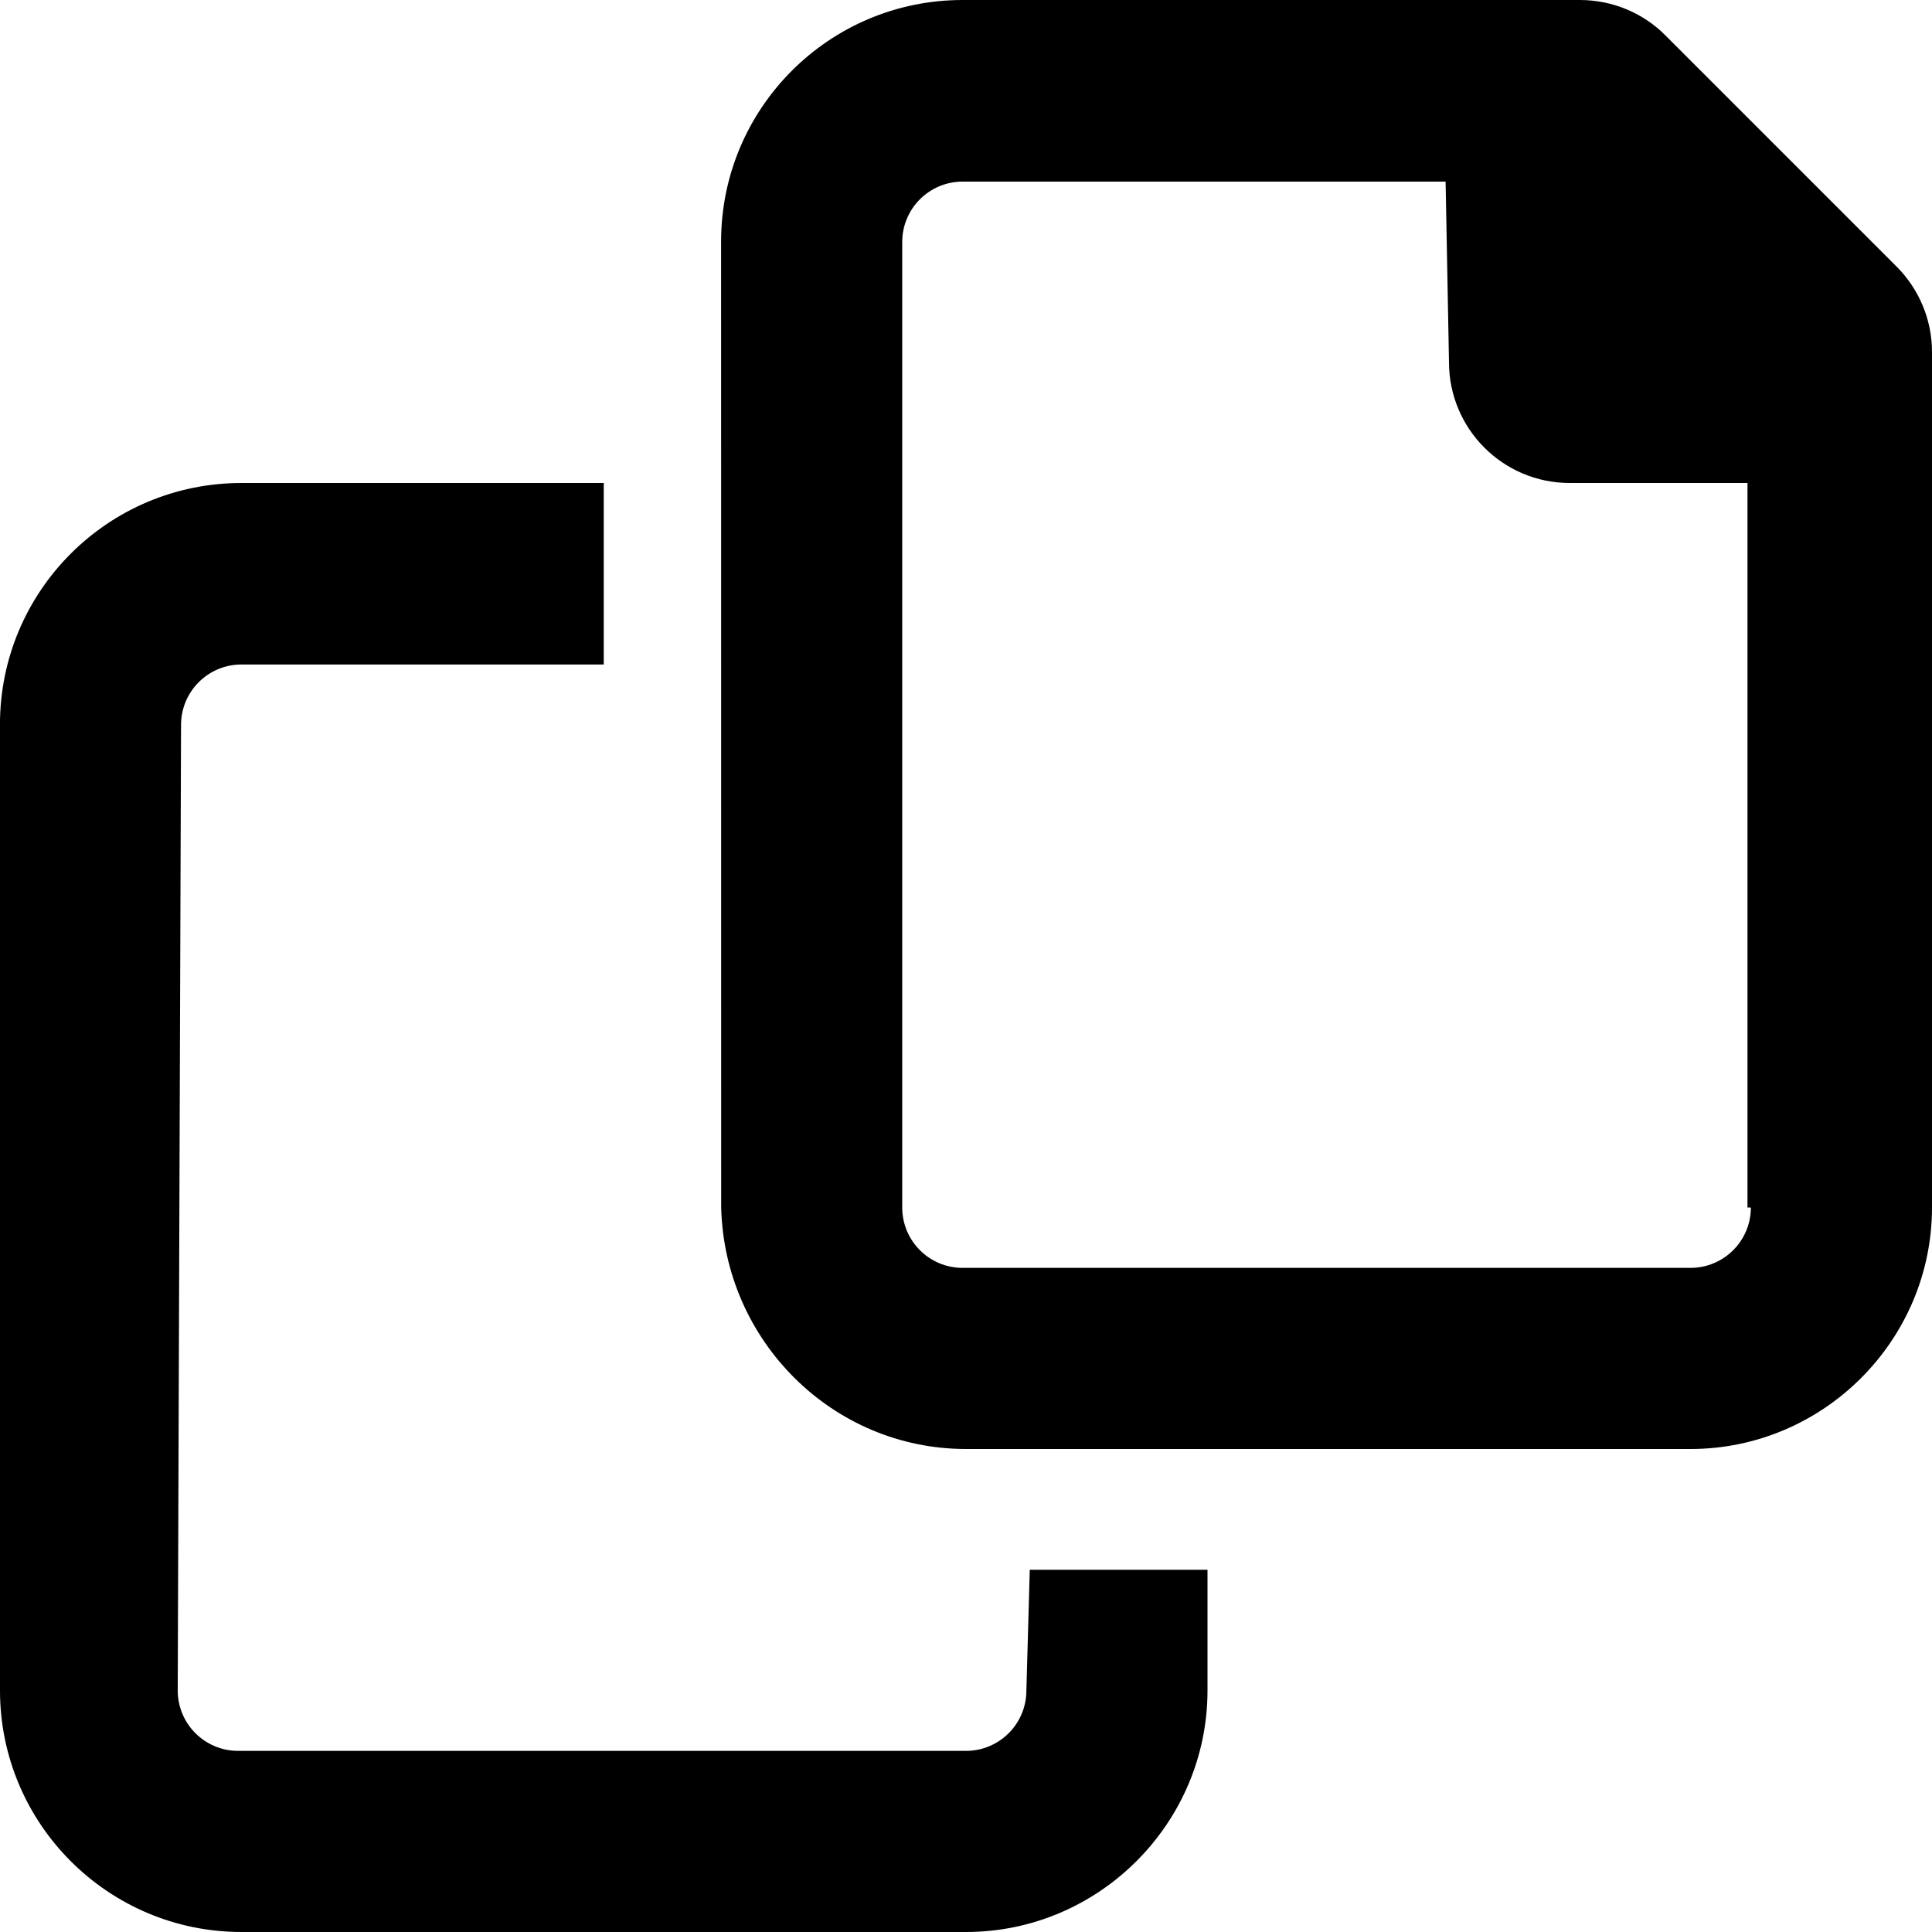
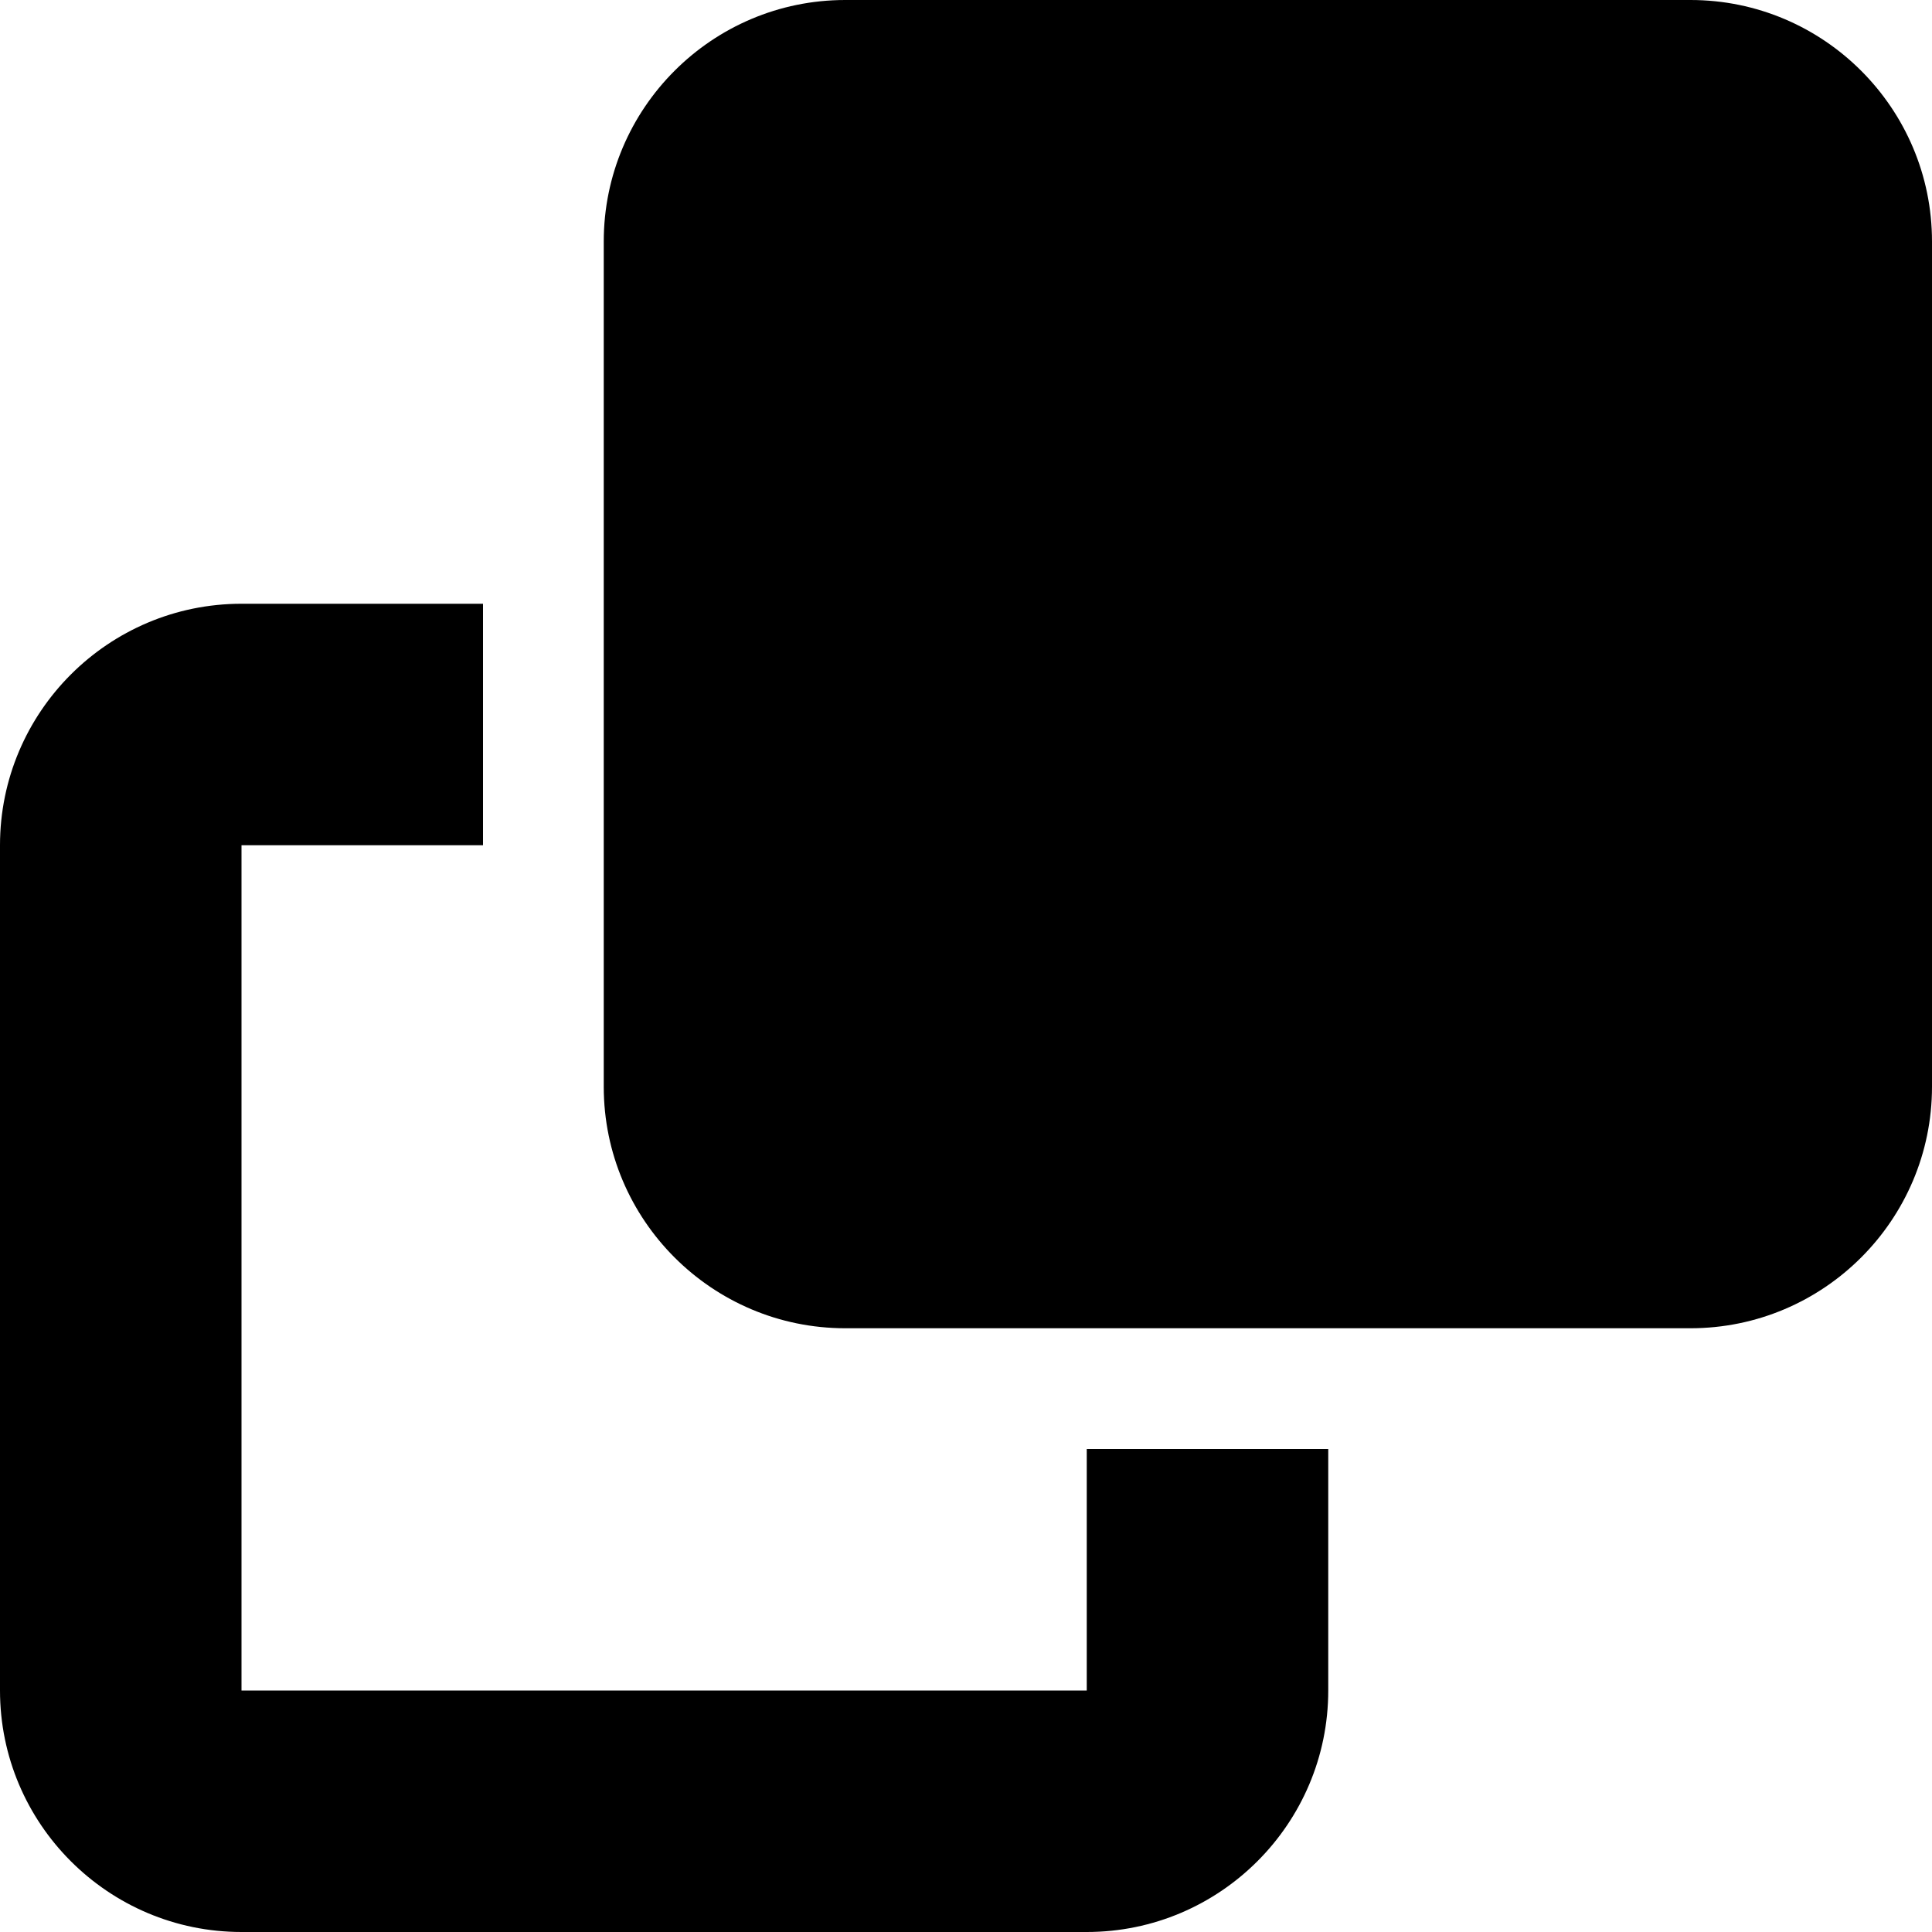
<svg xmlns="http://www.w3.org/2000/svg" viewBox="0 0 512 512">
-   <path d="M502.6 70.63l-61.25-61.25C435.4 3.371 427.2 0 418.7 0H255.1c-35.35 0-64 28.66-64 64l.019 256C192 355.4 220.7 384 256 384h192c35.2 0 64-28.8 64-64V93.25C512 84.77 508.6 76.63 502.6 70.63zM464 320c0 8.836-7.164 16-16 16H255.1c-8.838 0-16-7.164-16-16L239.1 64.13c0-8.836 7.164-16 16-16h128L384 96c0 17.67 14.33 32 32 32h47.1V320zM272 448c0 8.836-7.164 16-16 16H63.1c-8.838 0-16-7.164-16-16L47.98 192.1c0-8.836 7.164-16 16-16H160V128H63.99c-35.35 0-64 28.65-64 64l.01 256C.002 483.3 28.66 512 64 512h192c35.2 0 64-28.8 64-64v-32h-47.1L272 448z" />
+   <path d="M224 0c-35.3 0-64 28.7-64 64V288c0 35.3 28.7 64 64 64H448c35.3 0 64-28.7 64-64V64c0-35.3-28.7-64-64-64H224zM64 160c-35.3 0-64 28.7-64 64V448c0 35.3 28.7 64 64 64H288c35.3 0 64-28.7 64-64V384H288v64H64V224h64V160H64z" />
</svg>
